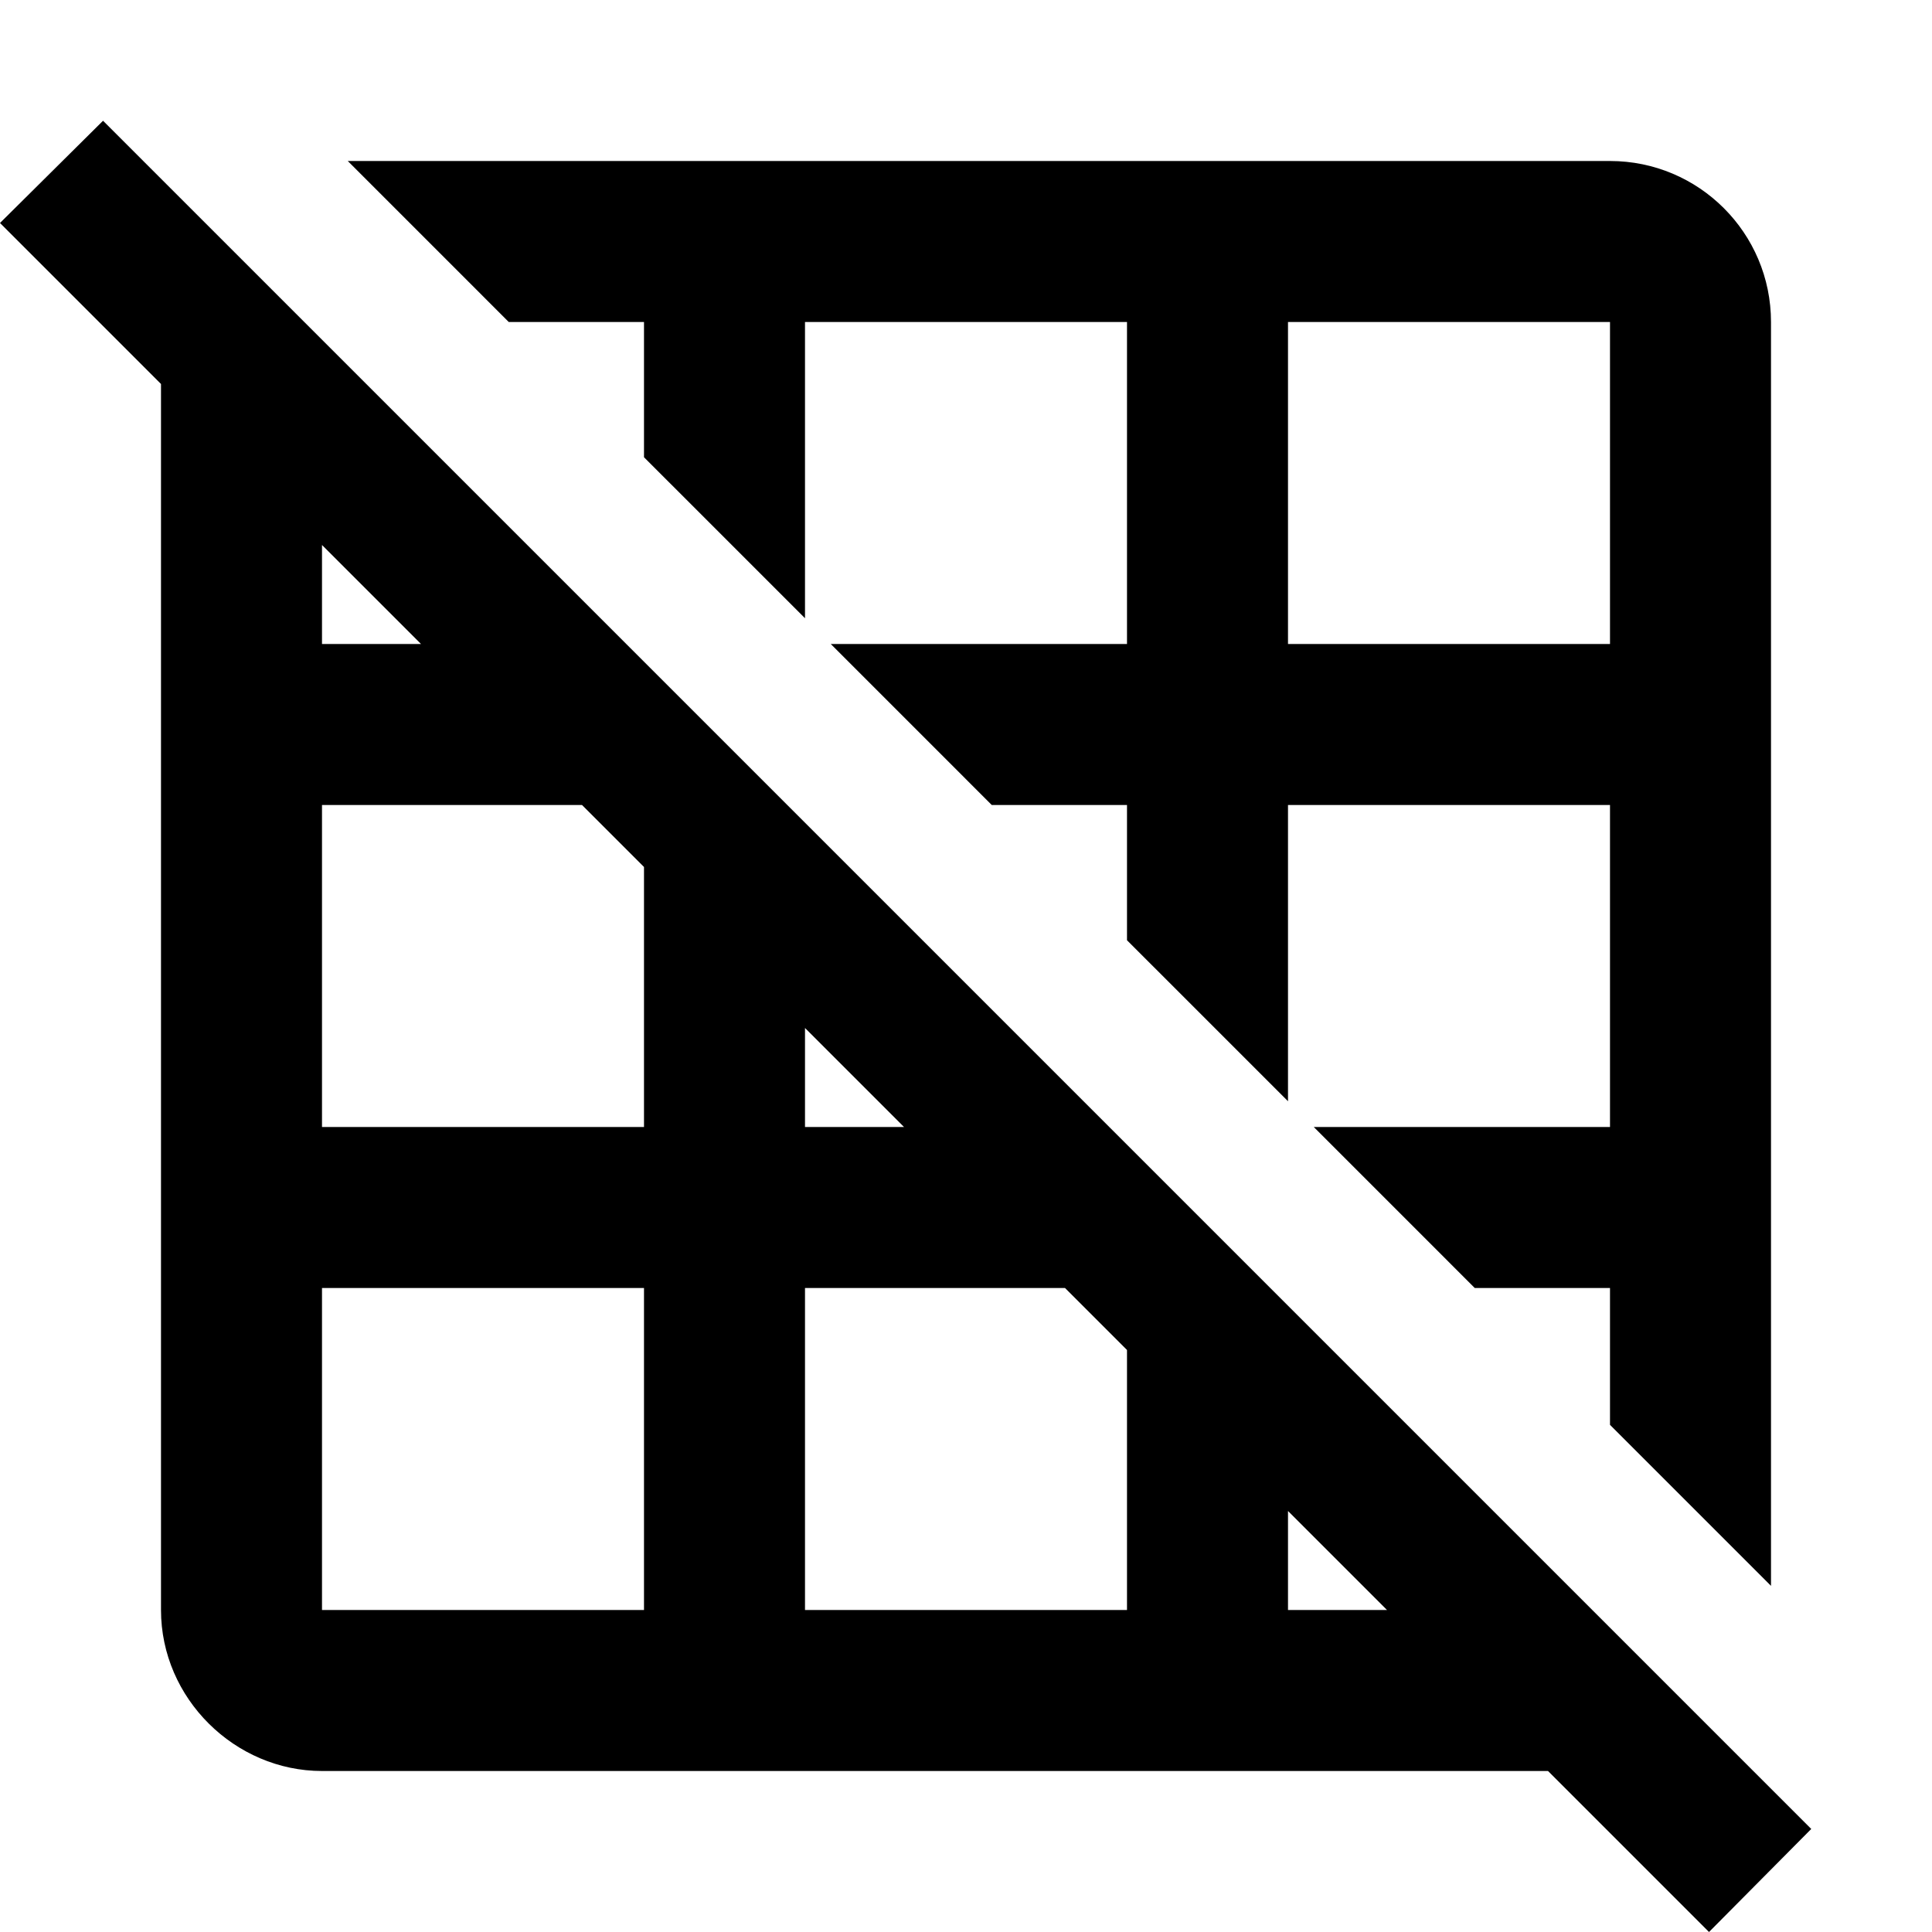
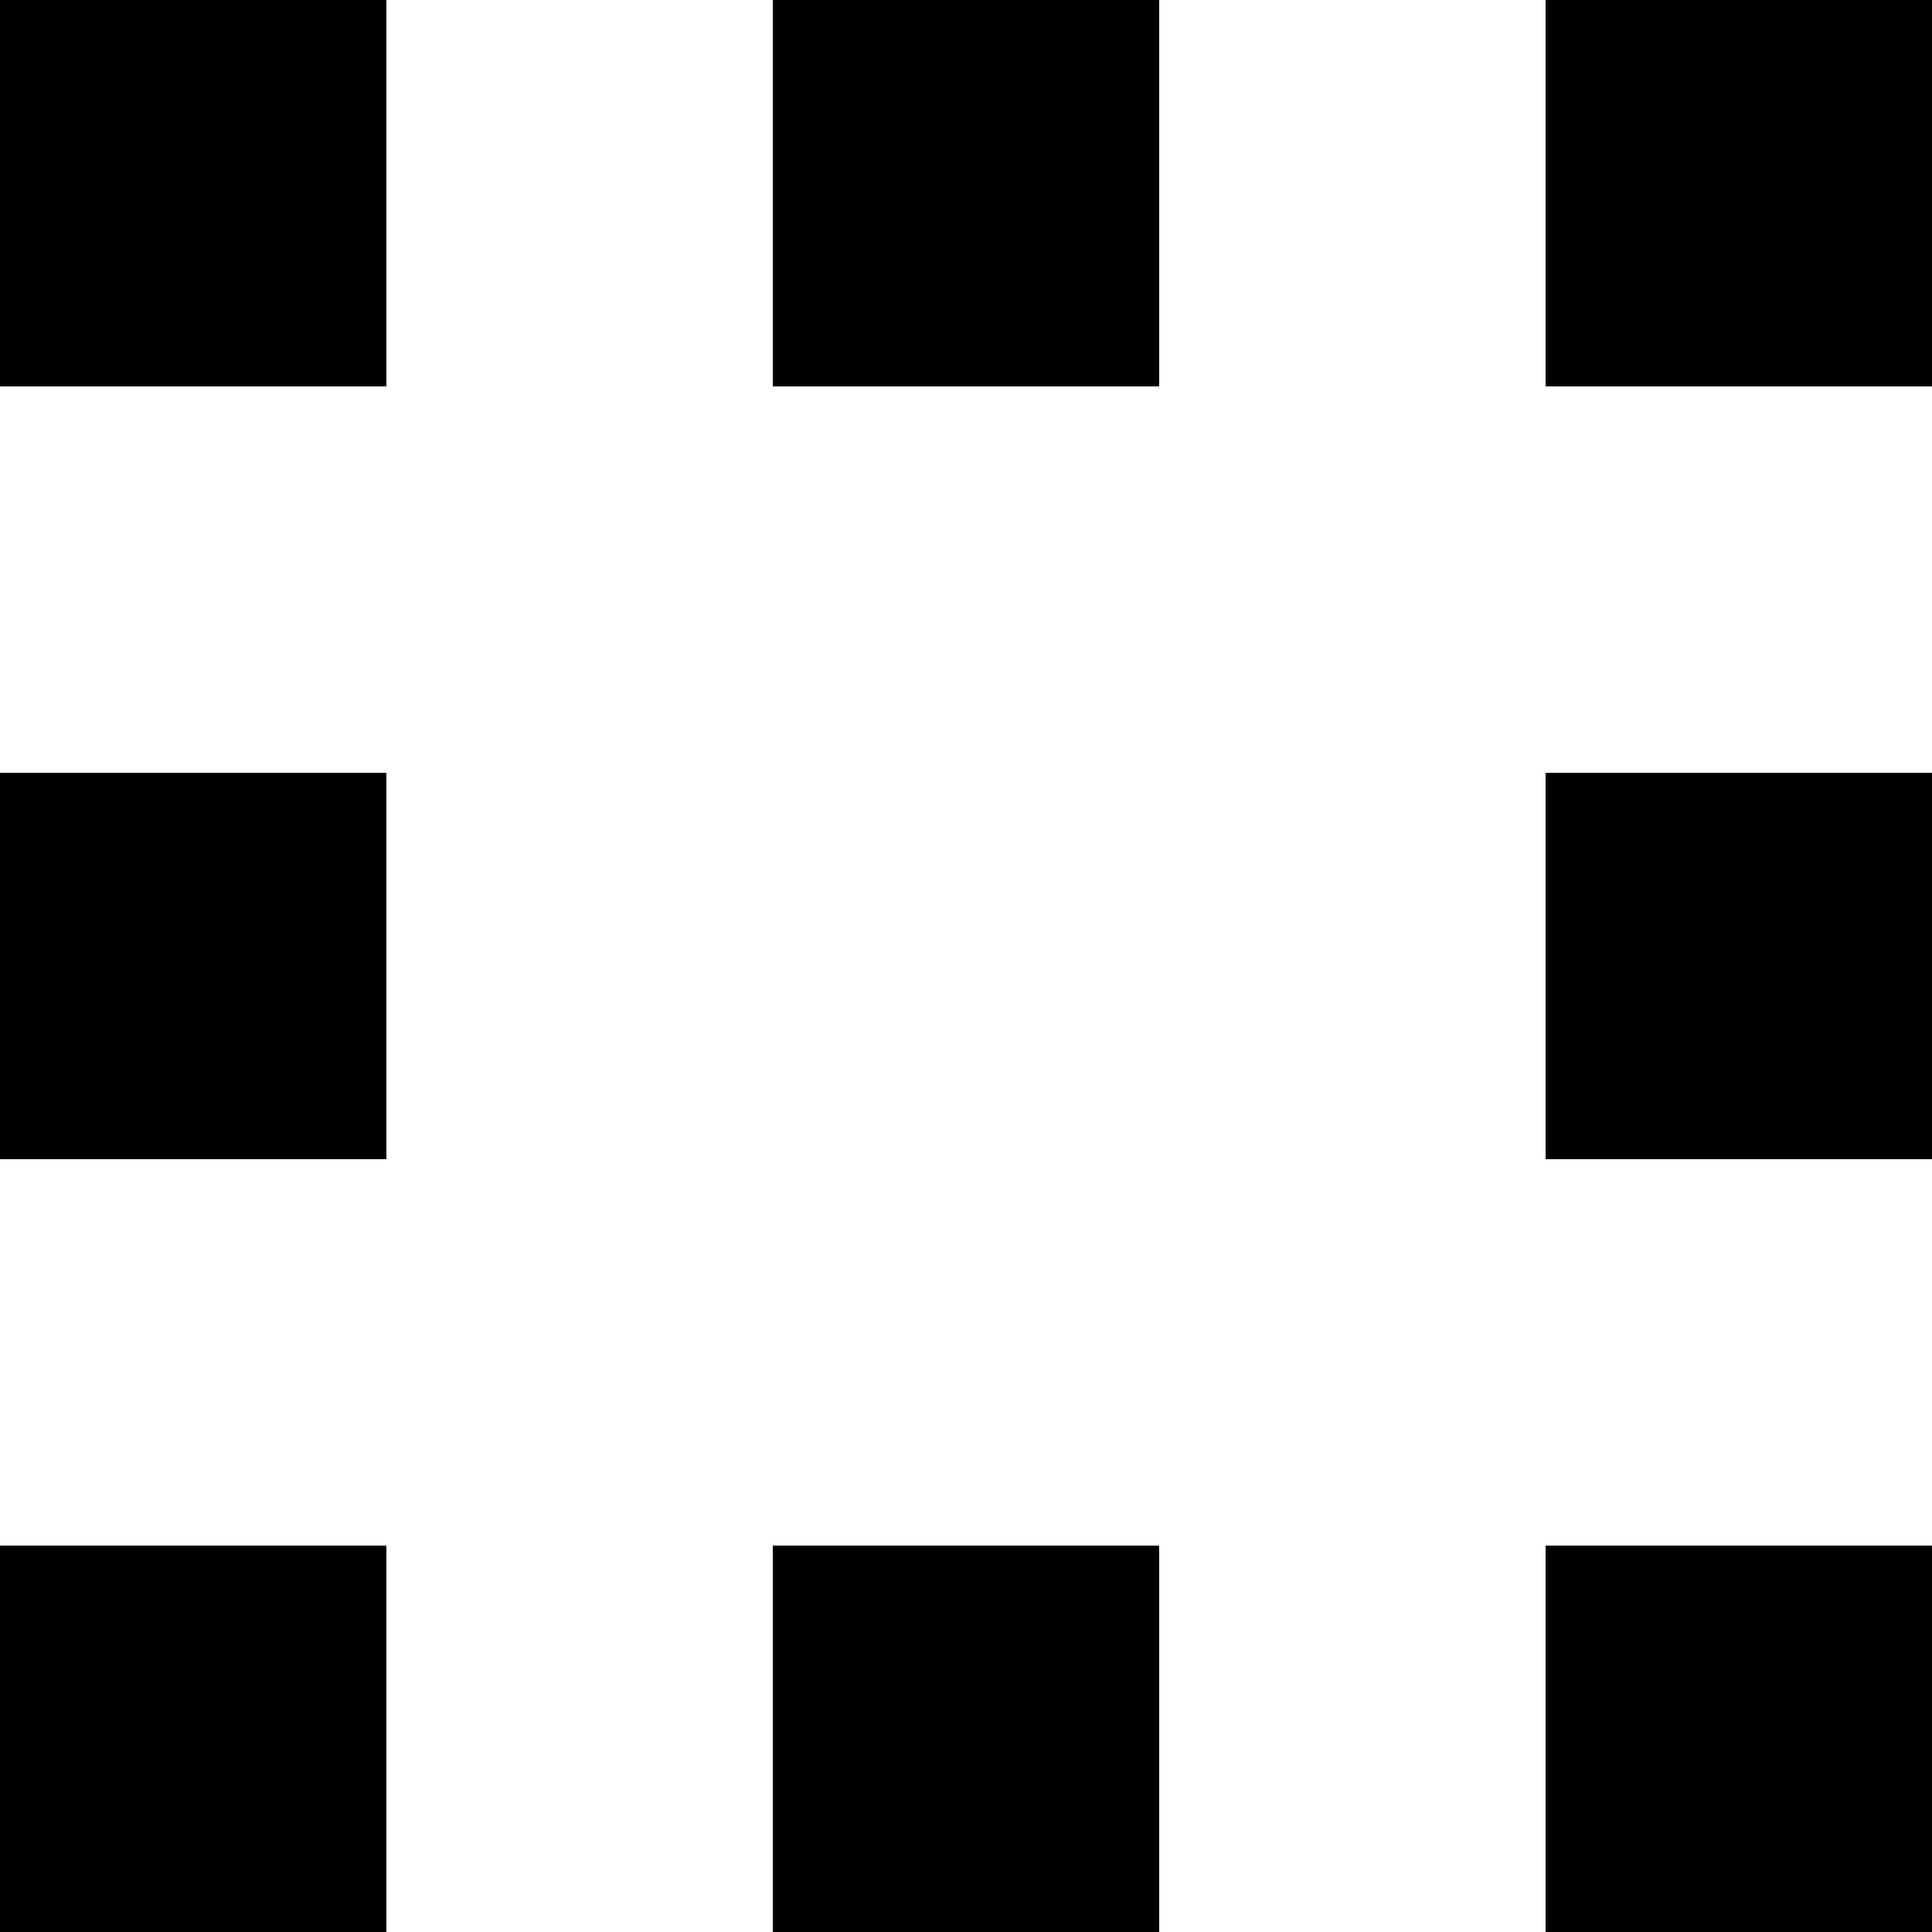
- <svg xmlns="http://www.w3.org/2000/svg" viewBox="0 0 24 24">
-   <path d="M0,2.77L1.28,1.5L22.5,22.72L21.23,24L19.23,22H4C2.92,22 2,21.1 2,20V4.77L0,2.77M10,4V7.68L8,5.68V4H6.32L4.32,2H20A2,2 0 0,1 22,4V19.7L20,17.7V16H18.32L16.32,14H20V10H16V13.68L14,11.68V10H12.32L10.32,8H14V4H10M16,4V8H20V4H16M16,20H17.23L16,18.77V20M4,8H5.23L4,6.77V8M10,14H11.23L10,12.77V14M14,20V16.77L13.23,16H10V20H14M8,20V16H4V20H8M8,14V10.77L7.23,10H4V14H8Z" />
+ <svg xmlns="http://www.w3.org/2000/svg" viewBox="0 0 15 15">
+   <path fill-rule="evenodd" d="M12 12L15 12L15 15L12 15ZM6 12L9 12L9 15L6 15ZM12 0L15 0L15 3L12 3ZM0 12L3 12L3 15L0 15ZM0 0L3 0L3 3L0 3ZM6 0L9 0L9 3L6 3ZM12 6L15 6L15 9L12 9ZM0 6L3 6L3 9L0 9Z" />
</svg>
